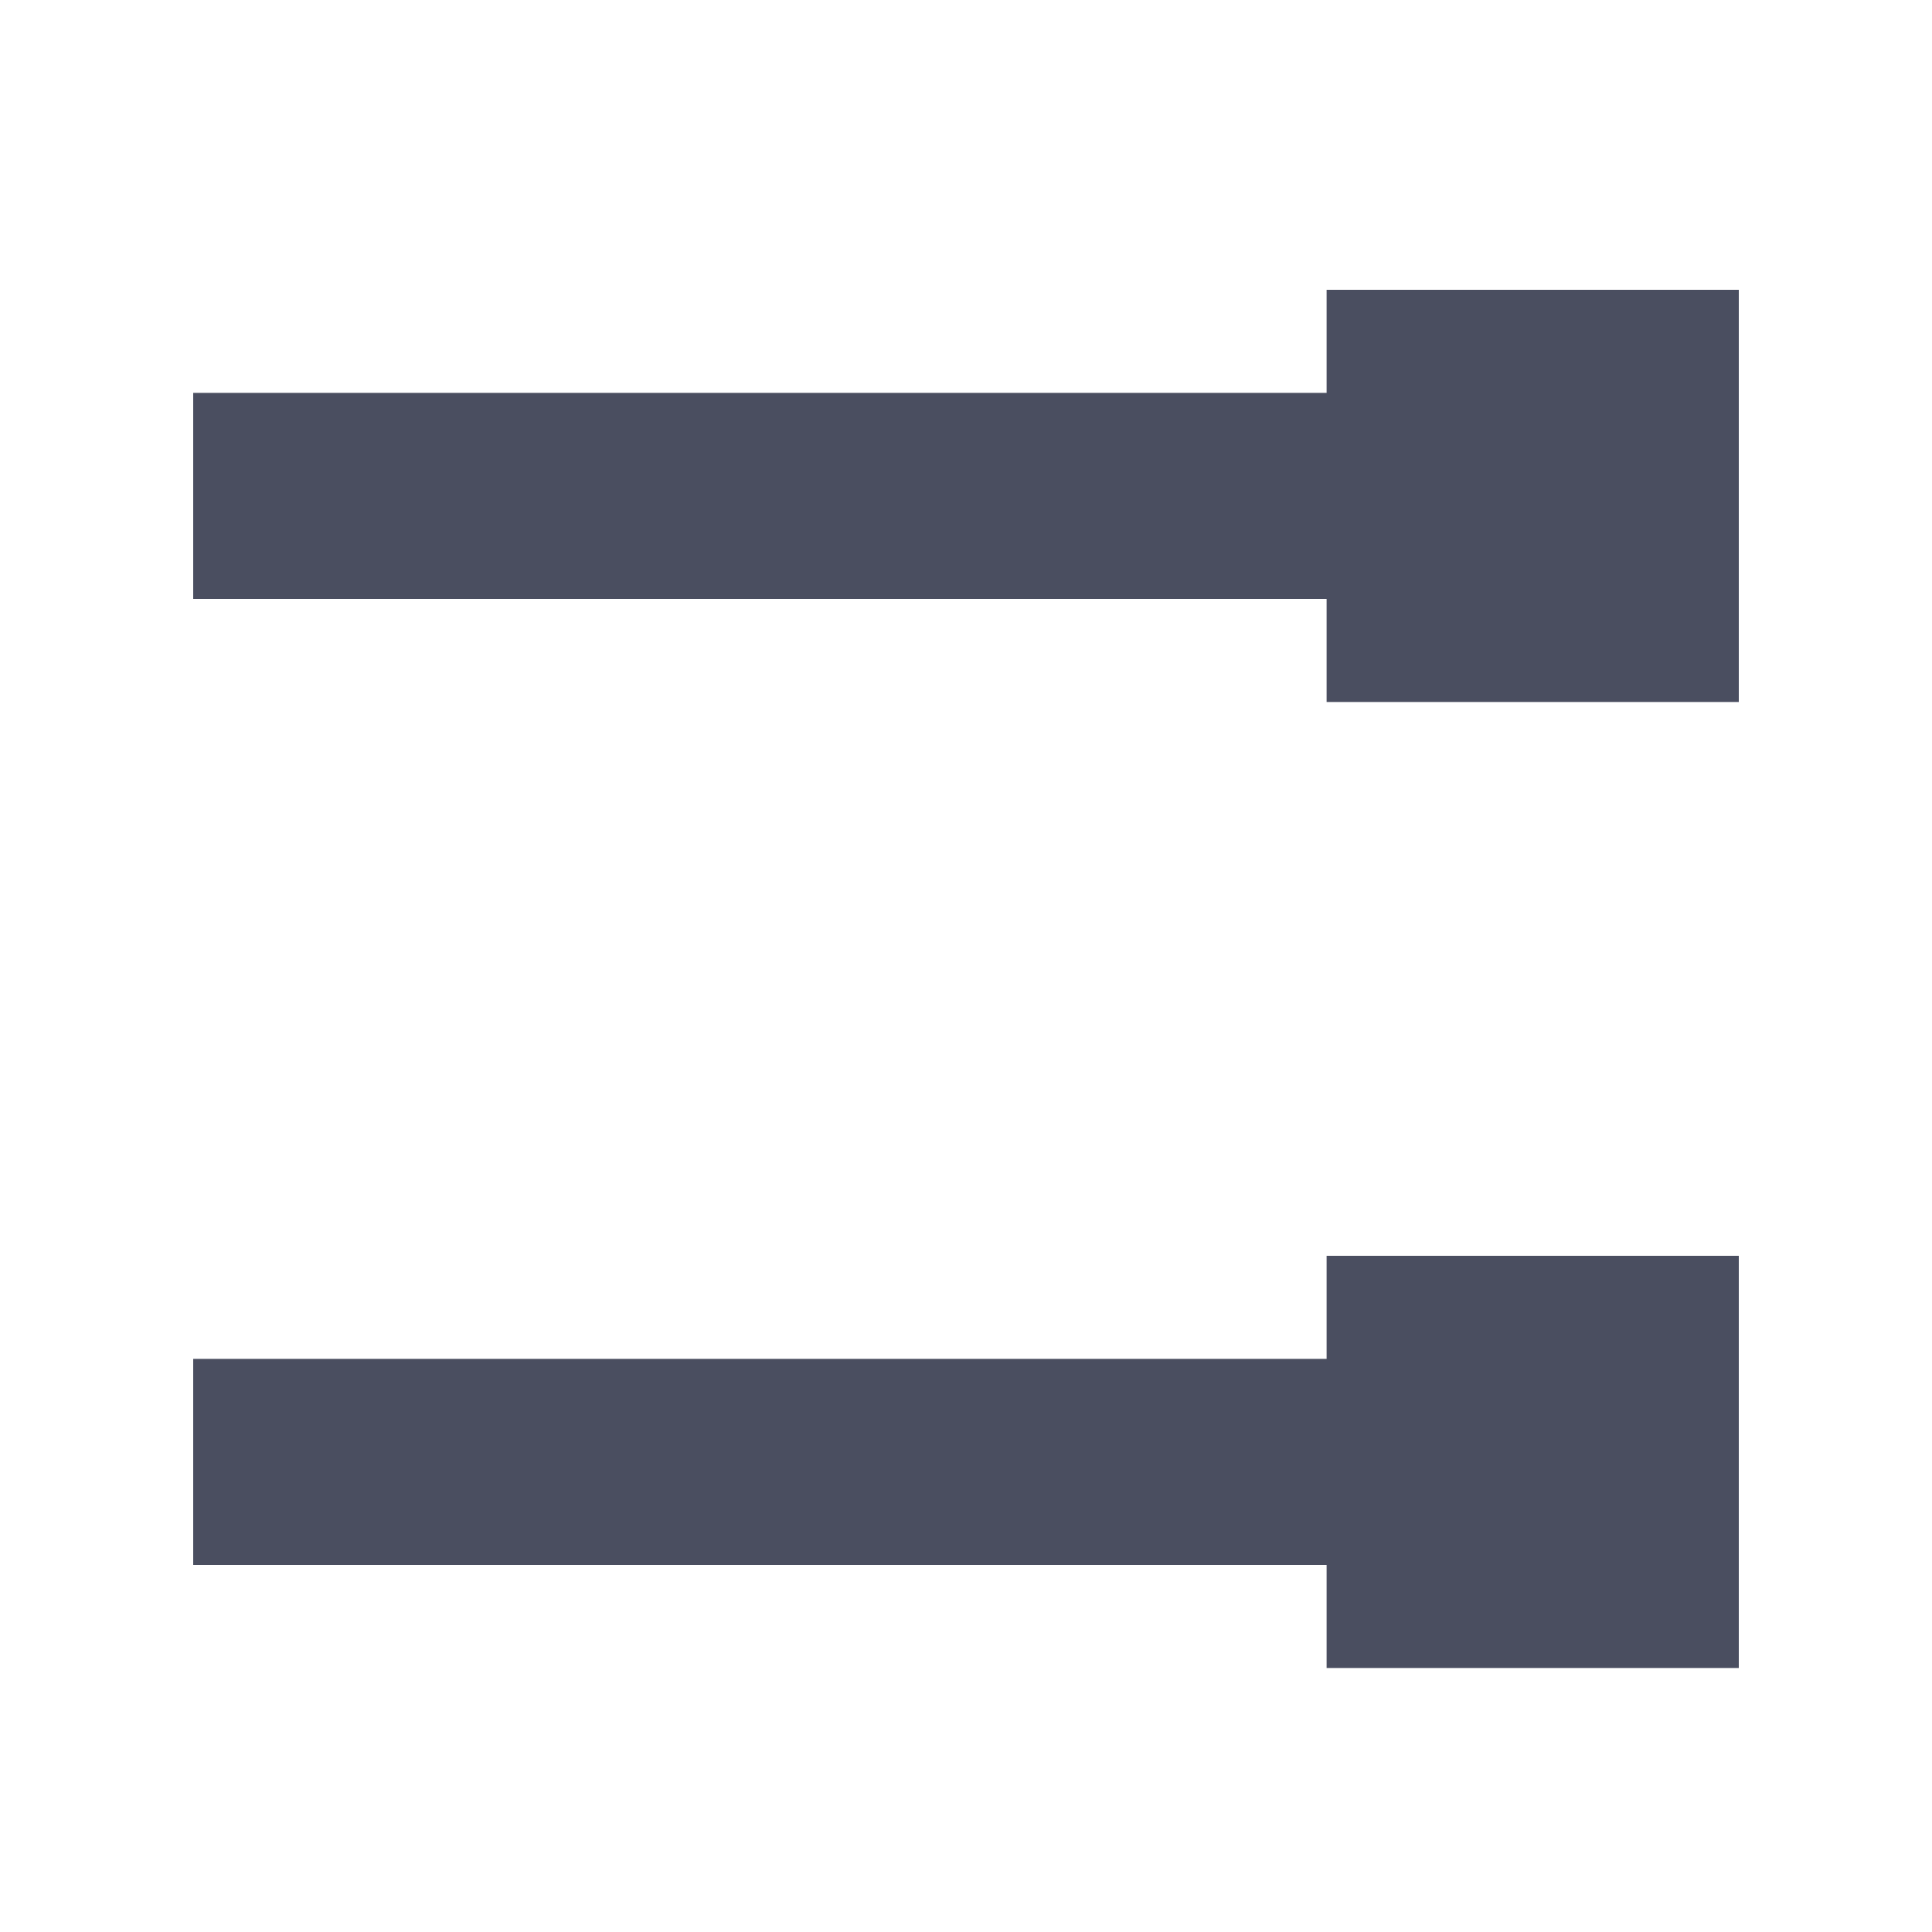
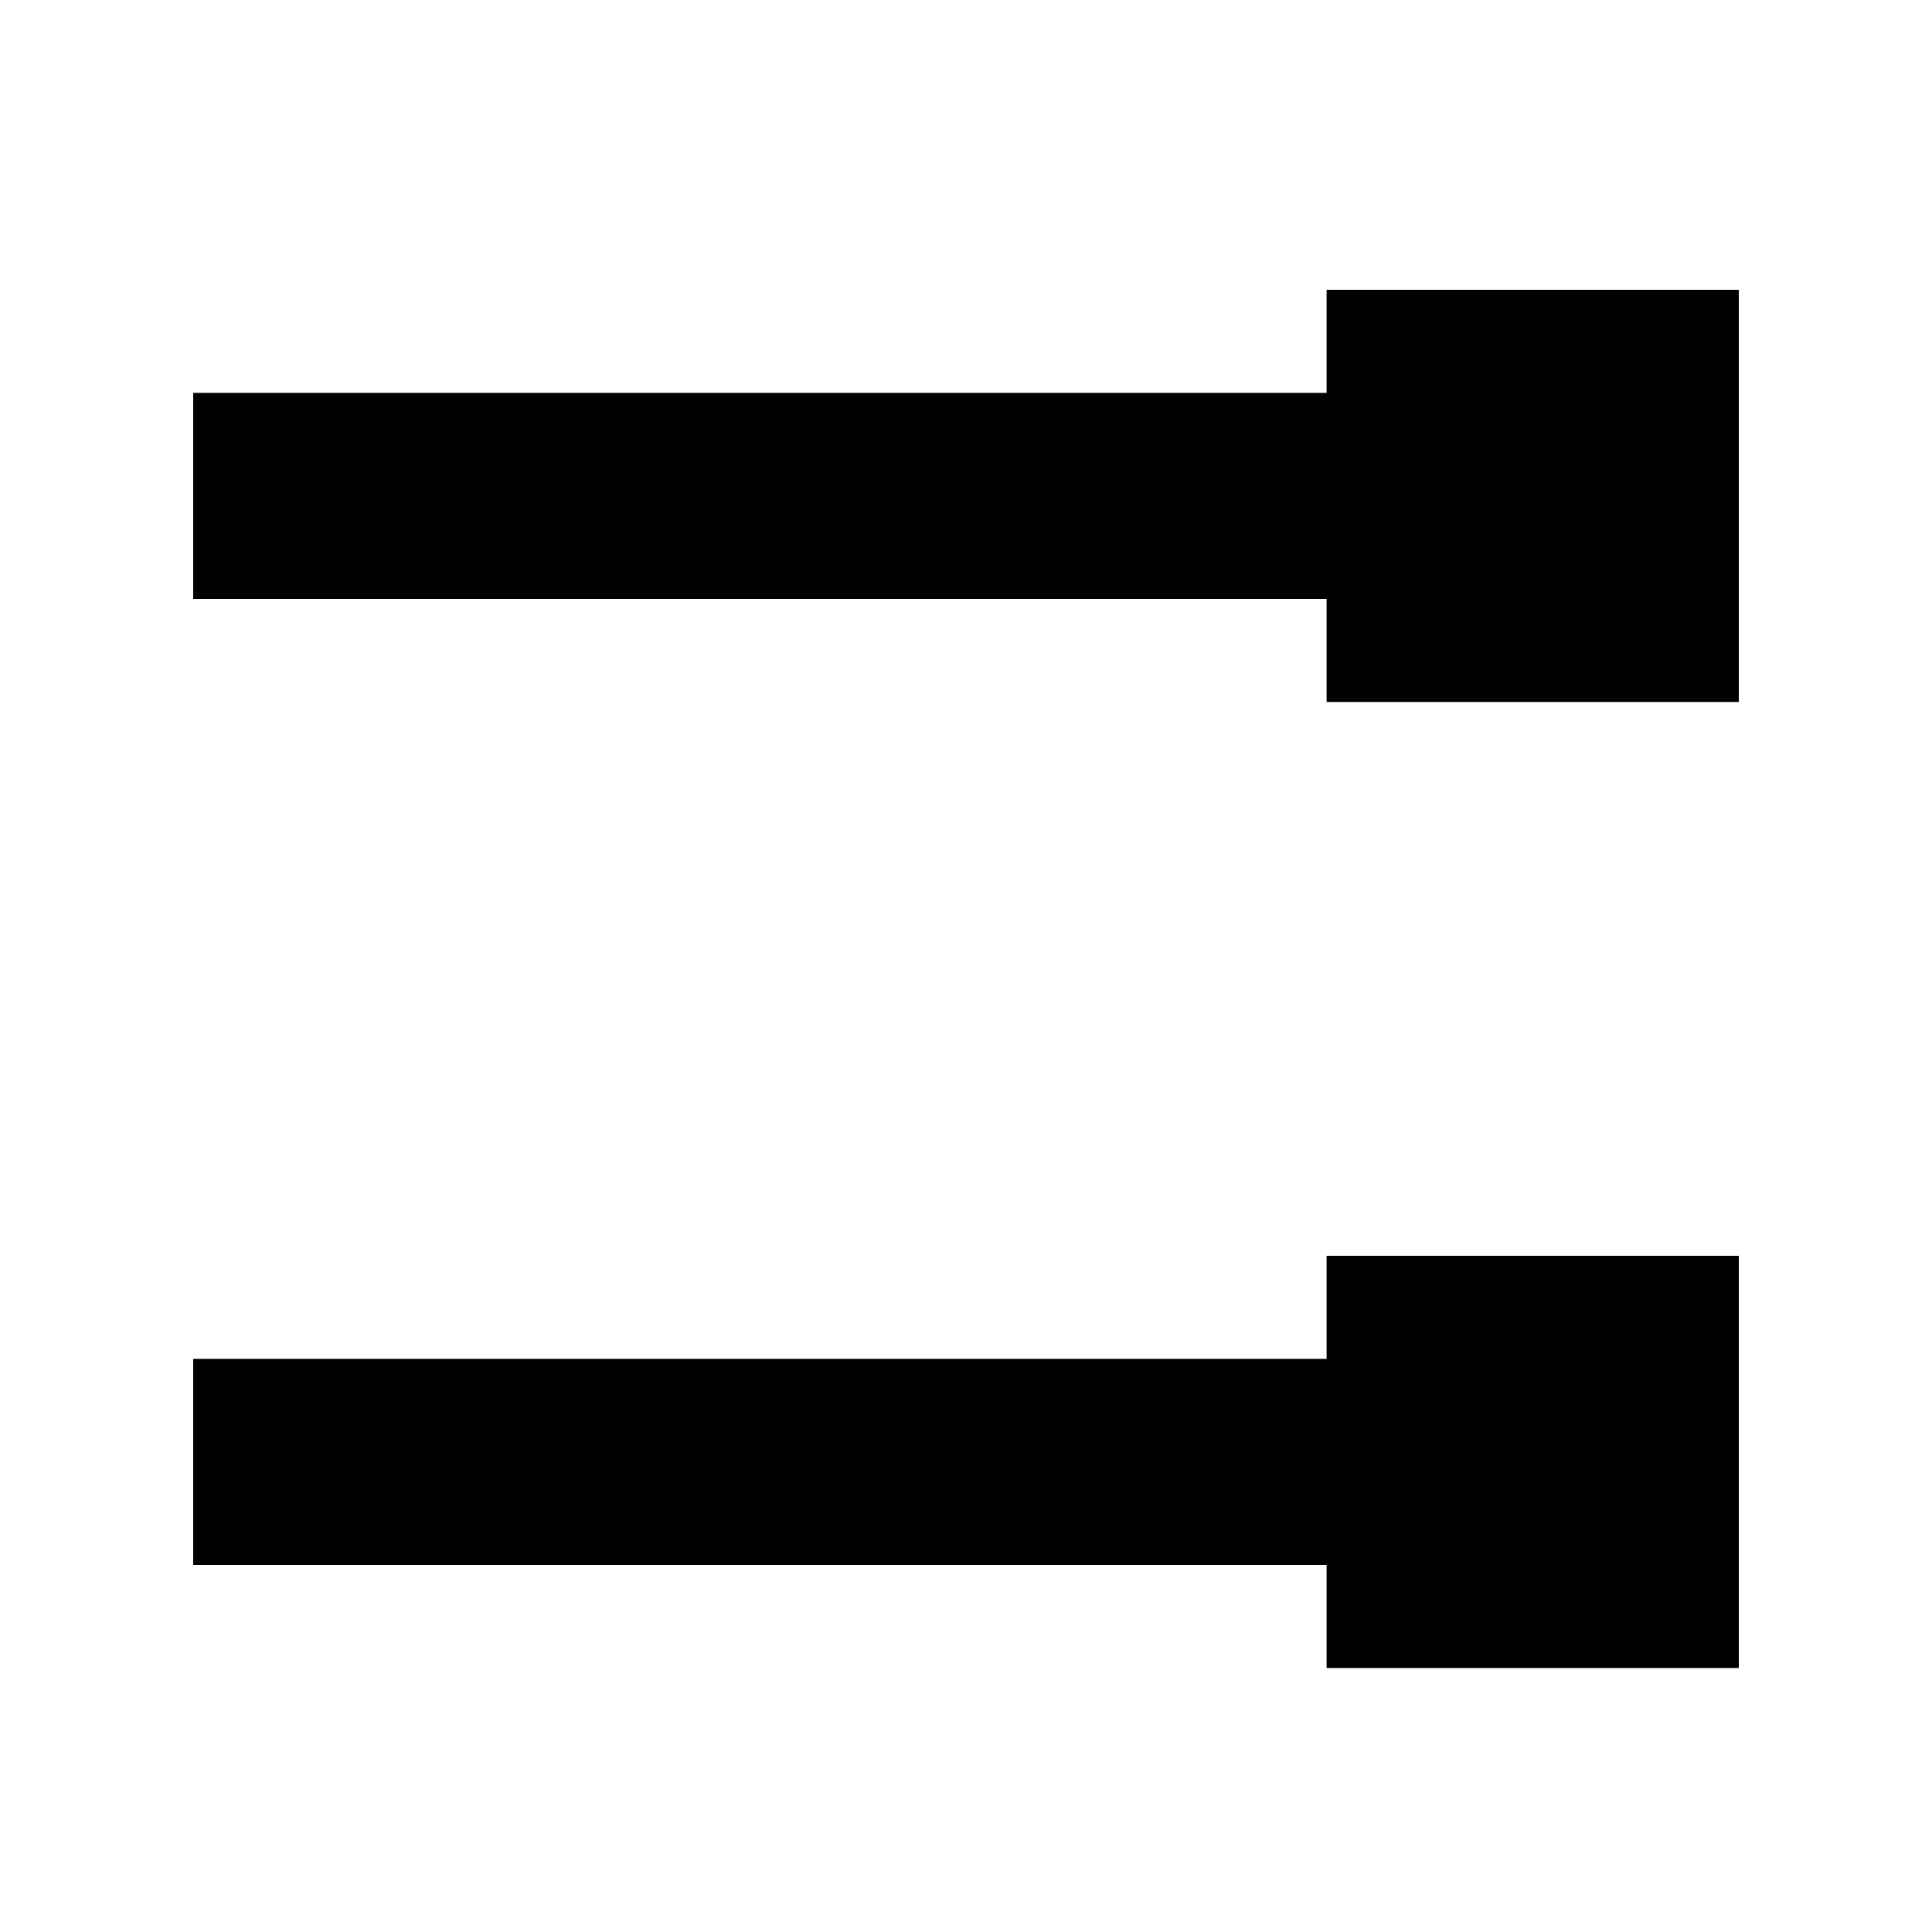
- <svg xmlns="http://www.w3.org/2000/svg" width="20" height="20" viewBox="0 0 20 20" fill="none">
-   <path fill-rule="evenodd" clip-rule="evenodd" d="M13.733 4.067V3H18V7.267H13.733V6.2H2V4.067H13.733ZM2 14.067H13.733V13H18V17.267H13.733V16.2H2V14.067Z" fill="#4A4E60" />
+ <svg xmlns="http://www.w3.org/2000/svg" width="20" height="20" viewBox="0 0 20 20" fill="inherit">
+   <path fill-rule="evenodd" clip-rule="evenodd" d="M13.733 4.067V3H18V7.267H13.733V6.2H2V4.067H13.733ZM2 14.067H13.733V13H18V17.267H13.733V16.2H2V14.067Z" fill="inherit" />
</svg>
